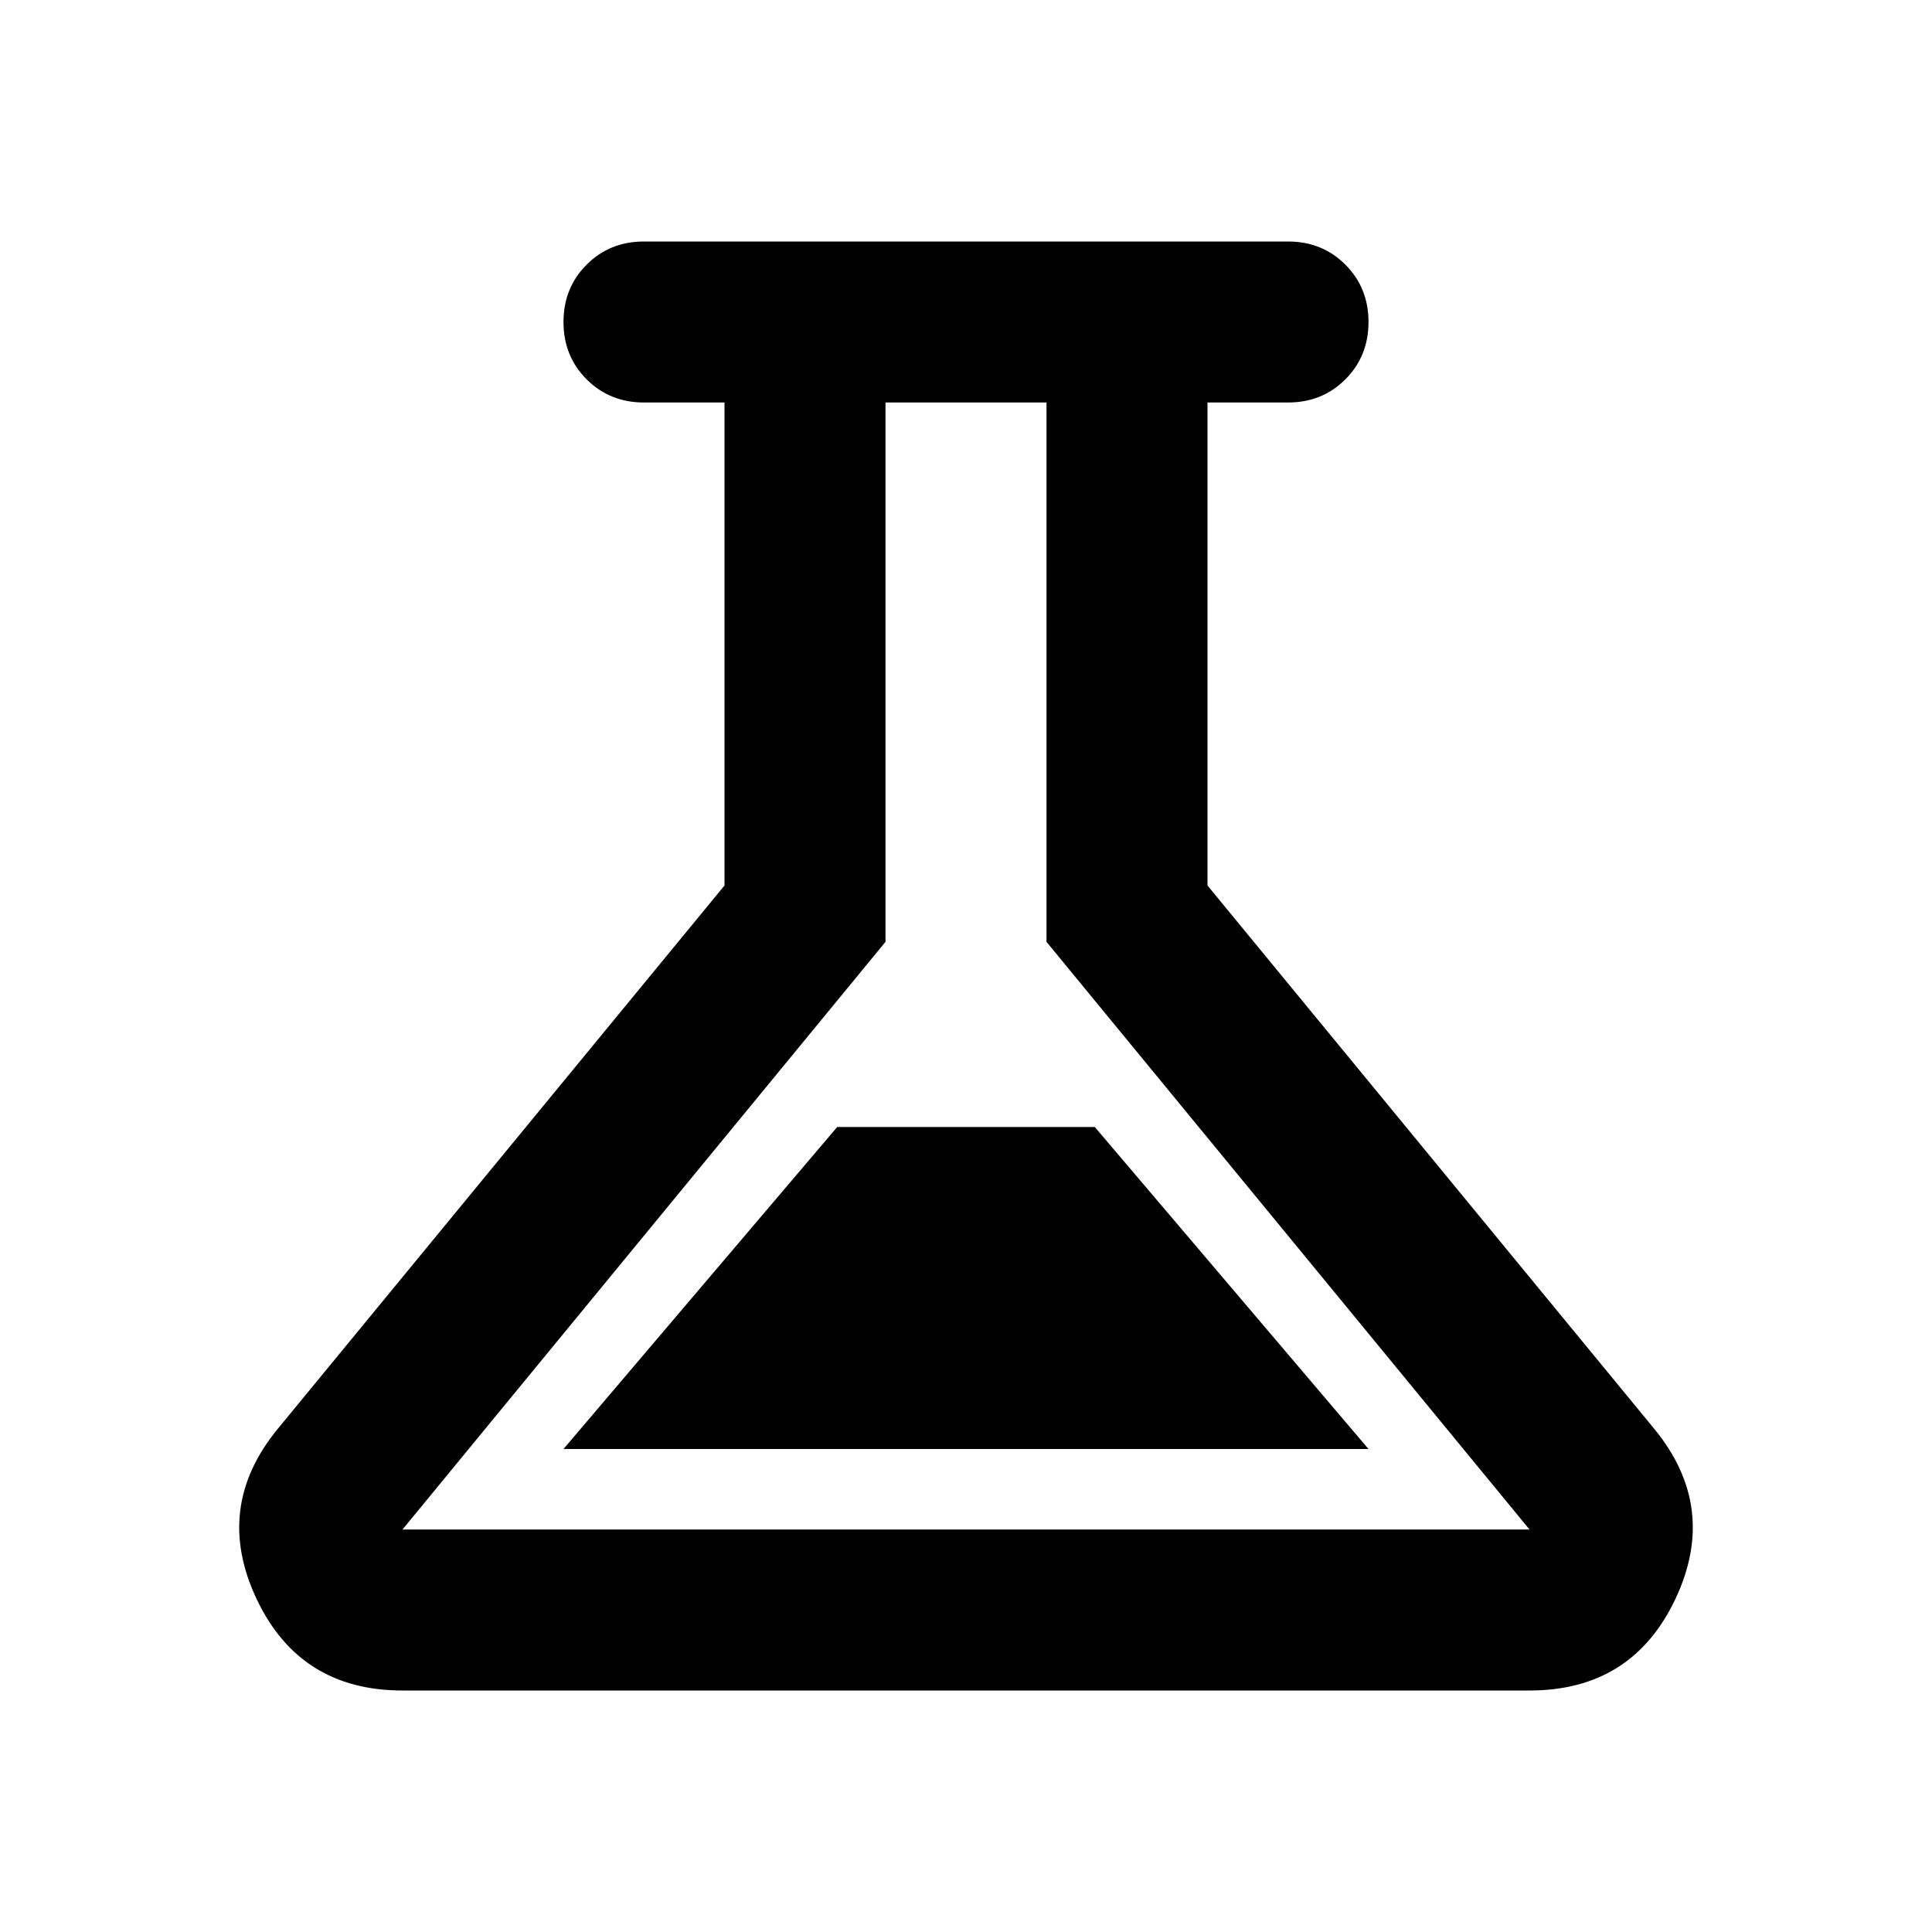
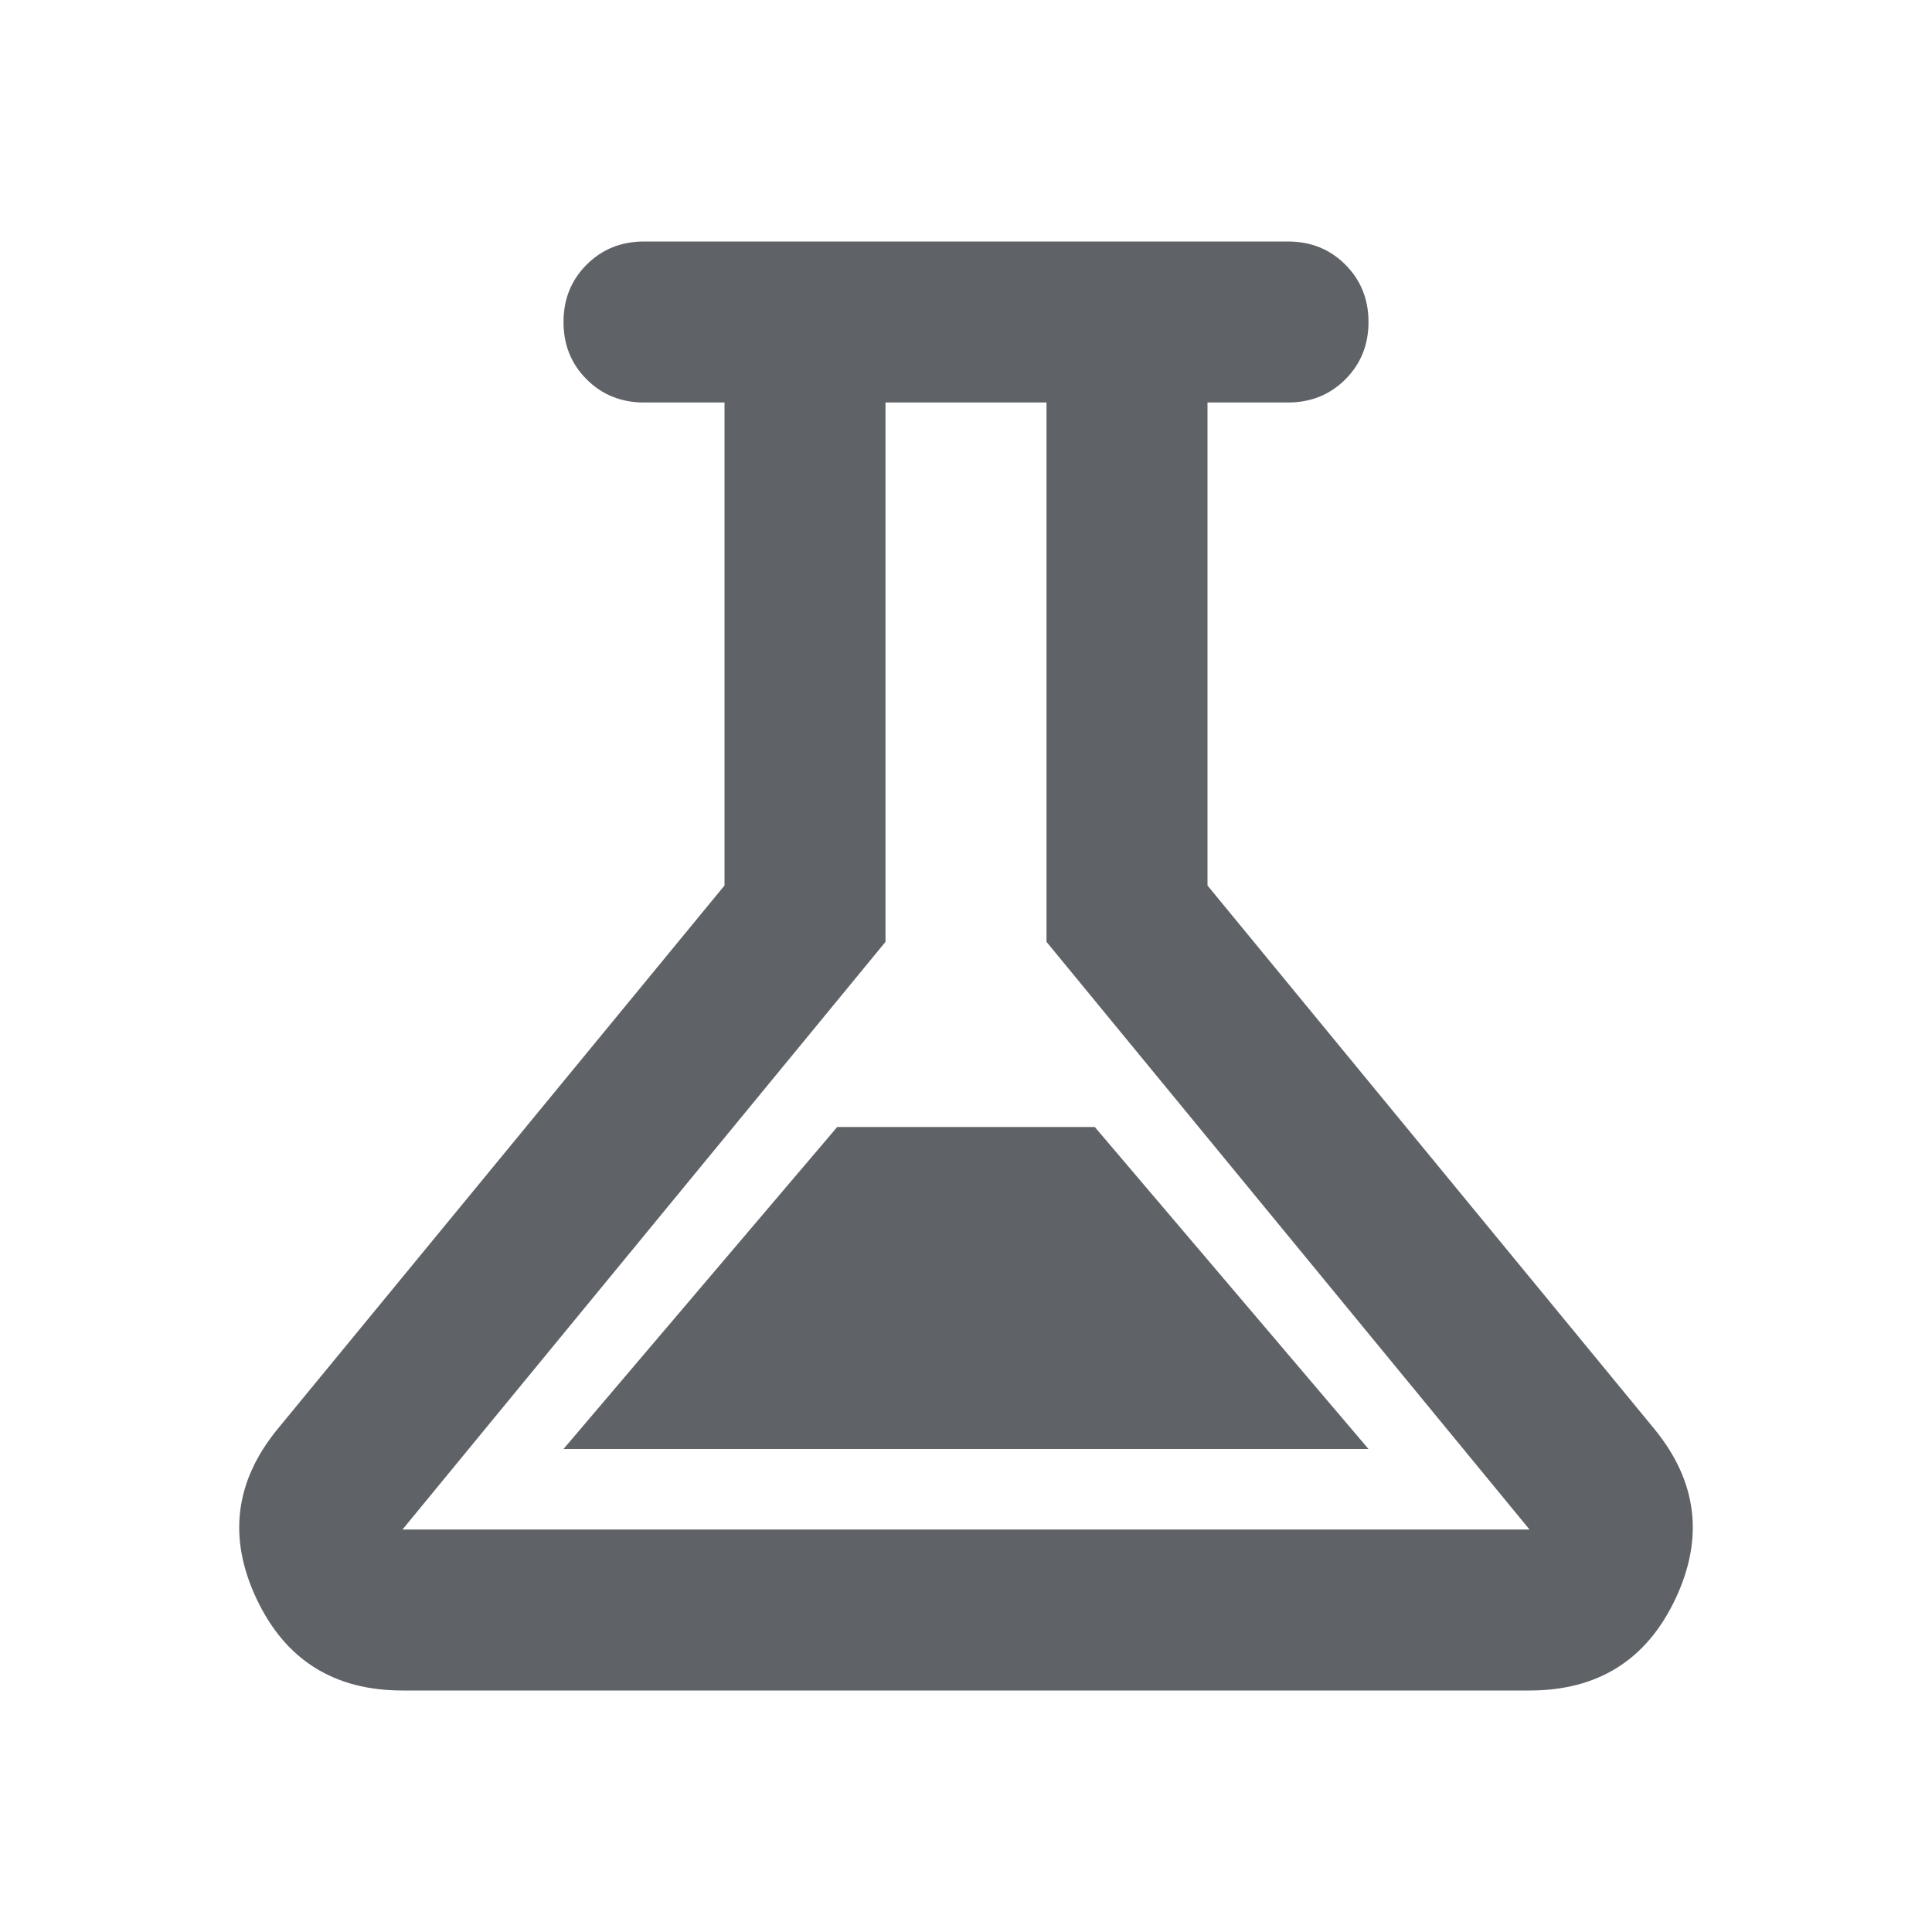
- <svg xmlns="http://www.w3.org/2000/svg" height="24" viewBox="0 -960 960 960" width="24">
+ <svg xmlns="http://www.w3.org/2000/svg" height="24" viewBox="0 -960 960 960" width="24" fill="#5f6368">
  <path d="M200-120q-51 0-72.5-45.5T138-250l222-270v-240h-40q-17 0-28.5-11.5T280-800q0-17 11.5-28.5T320-840h320q17 0 28.5 11.5T680-800q0 17-11.5 28.5T640-760h-40v240l222 270q32 39 10.5 84.5T760-120H200Zm80-120h400L544-400H416L280-240Zm-80 40h560L520-492v-268h-80v268L200-200Zm280-280Z" />
</svg>
